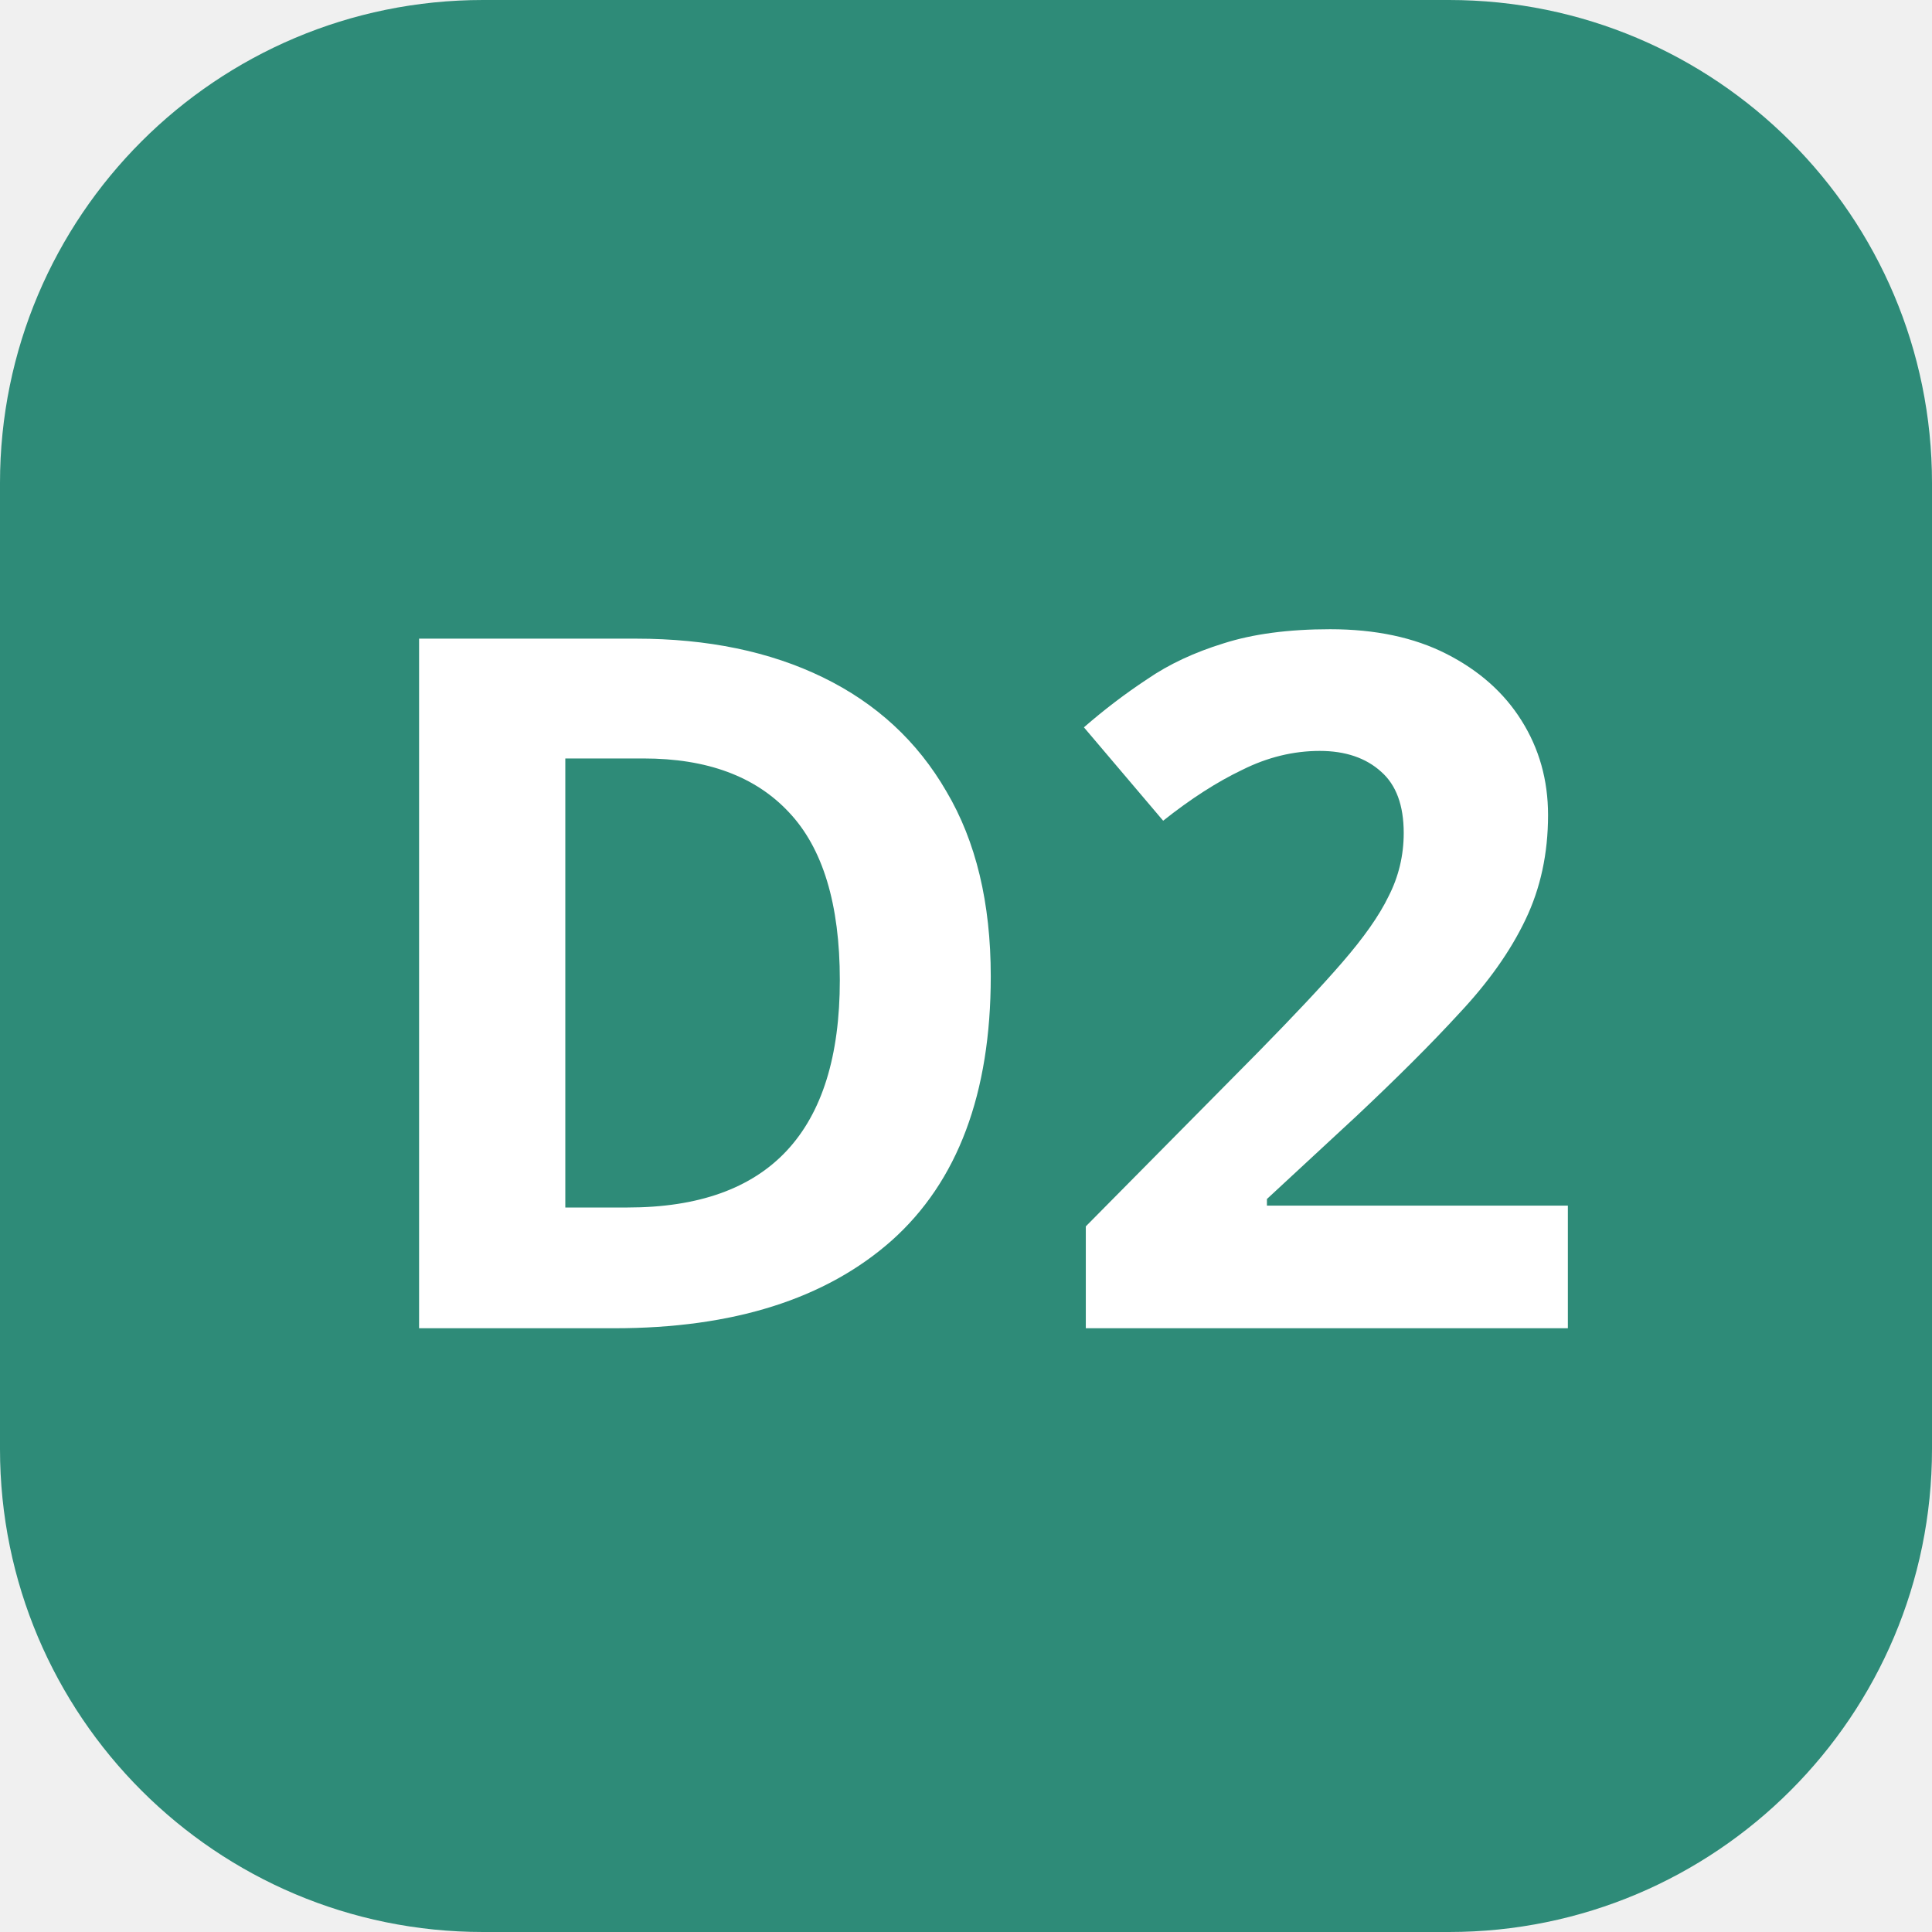
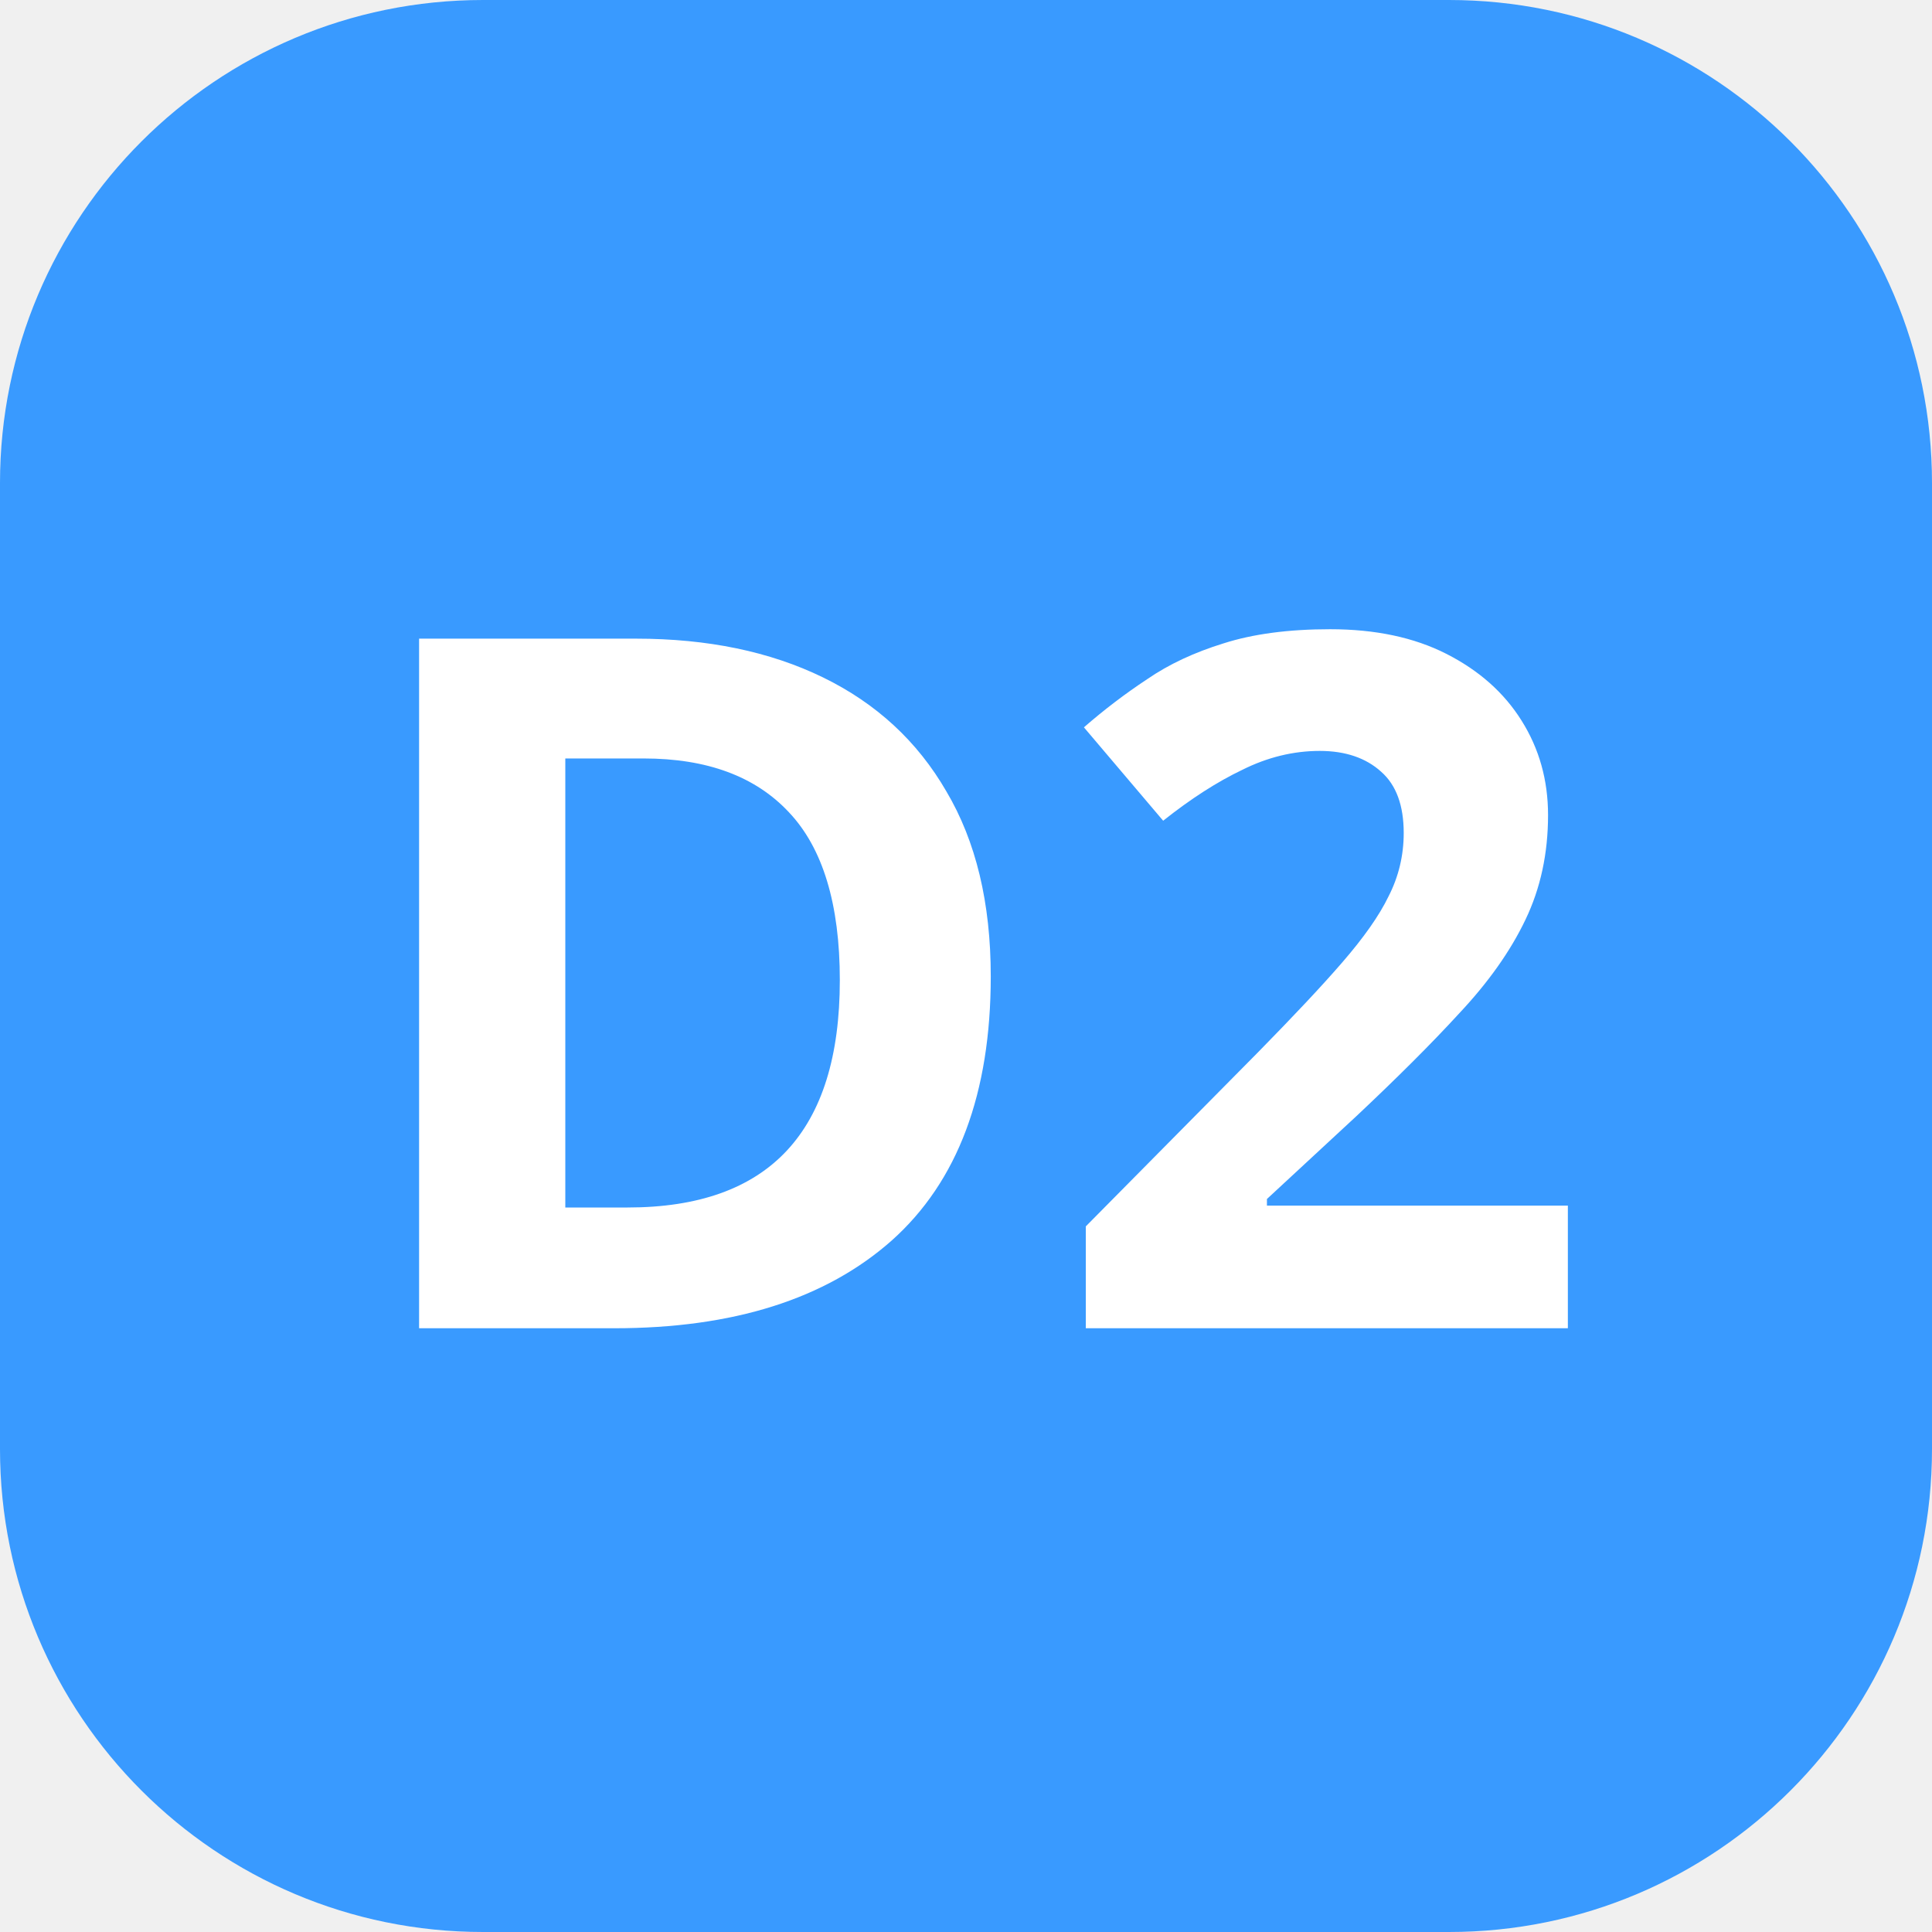
<svg xmlns="http://www.w3.org/2000/svg" viewBox="0 0 32 32">
-   <rect width="32" height="32" rx="8" fill="#2e8b78" />
+   <rect width="32" height="32" rx="8" fill="#399AFF" />
  <text x="16" y="22" text-anchor="middle" font-family="system-ui,sans-serif" font-weight="800" font-size="16" fill="#fff">D2</text>
</svg>
